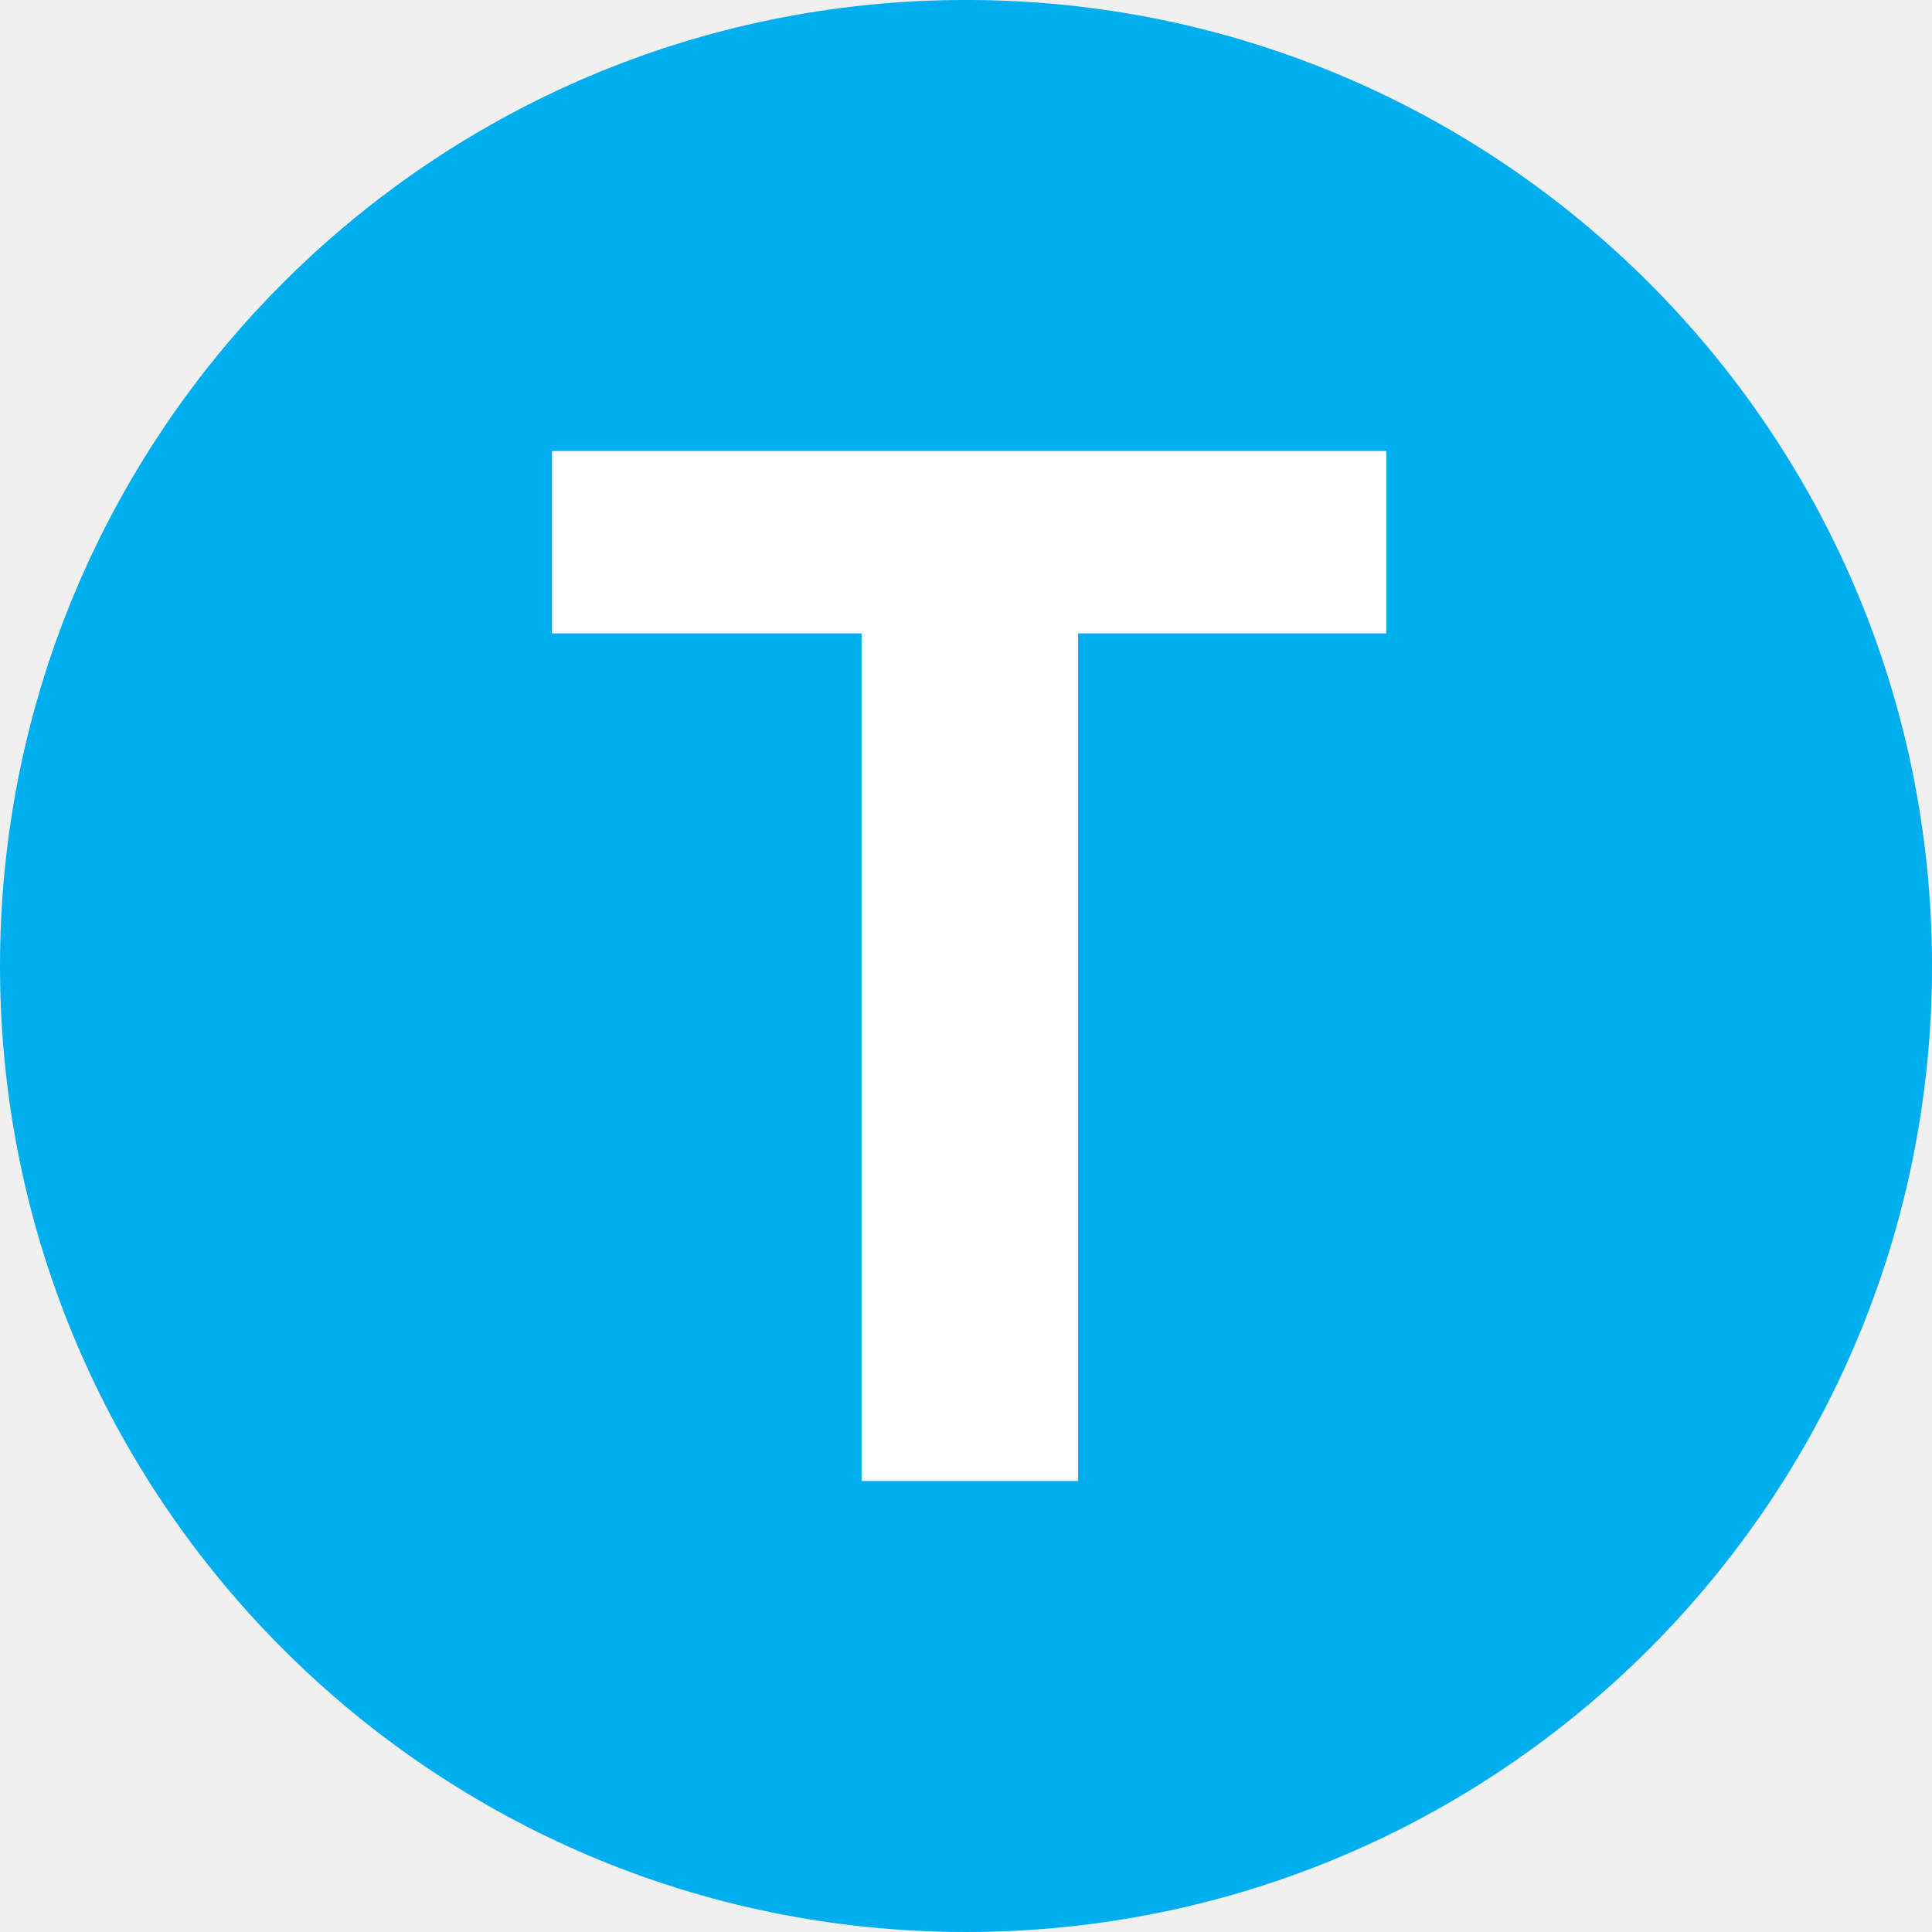
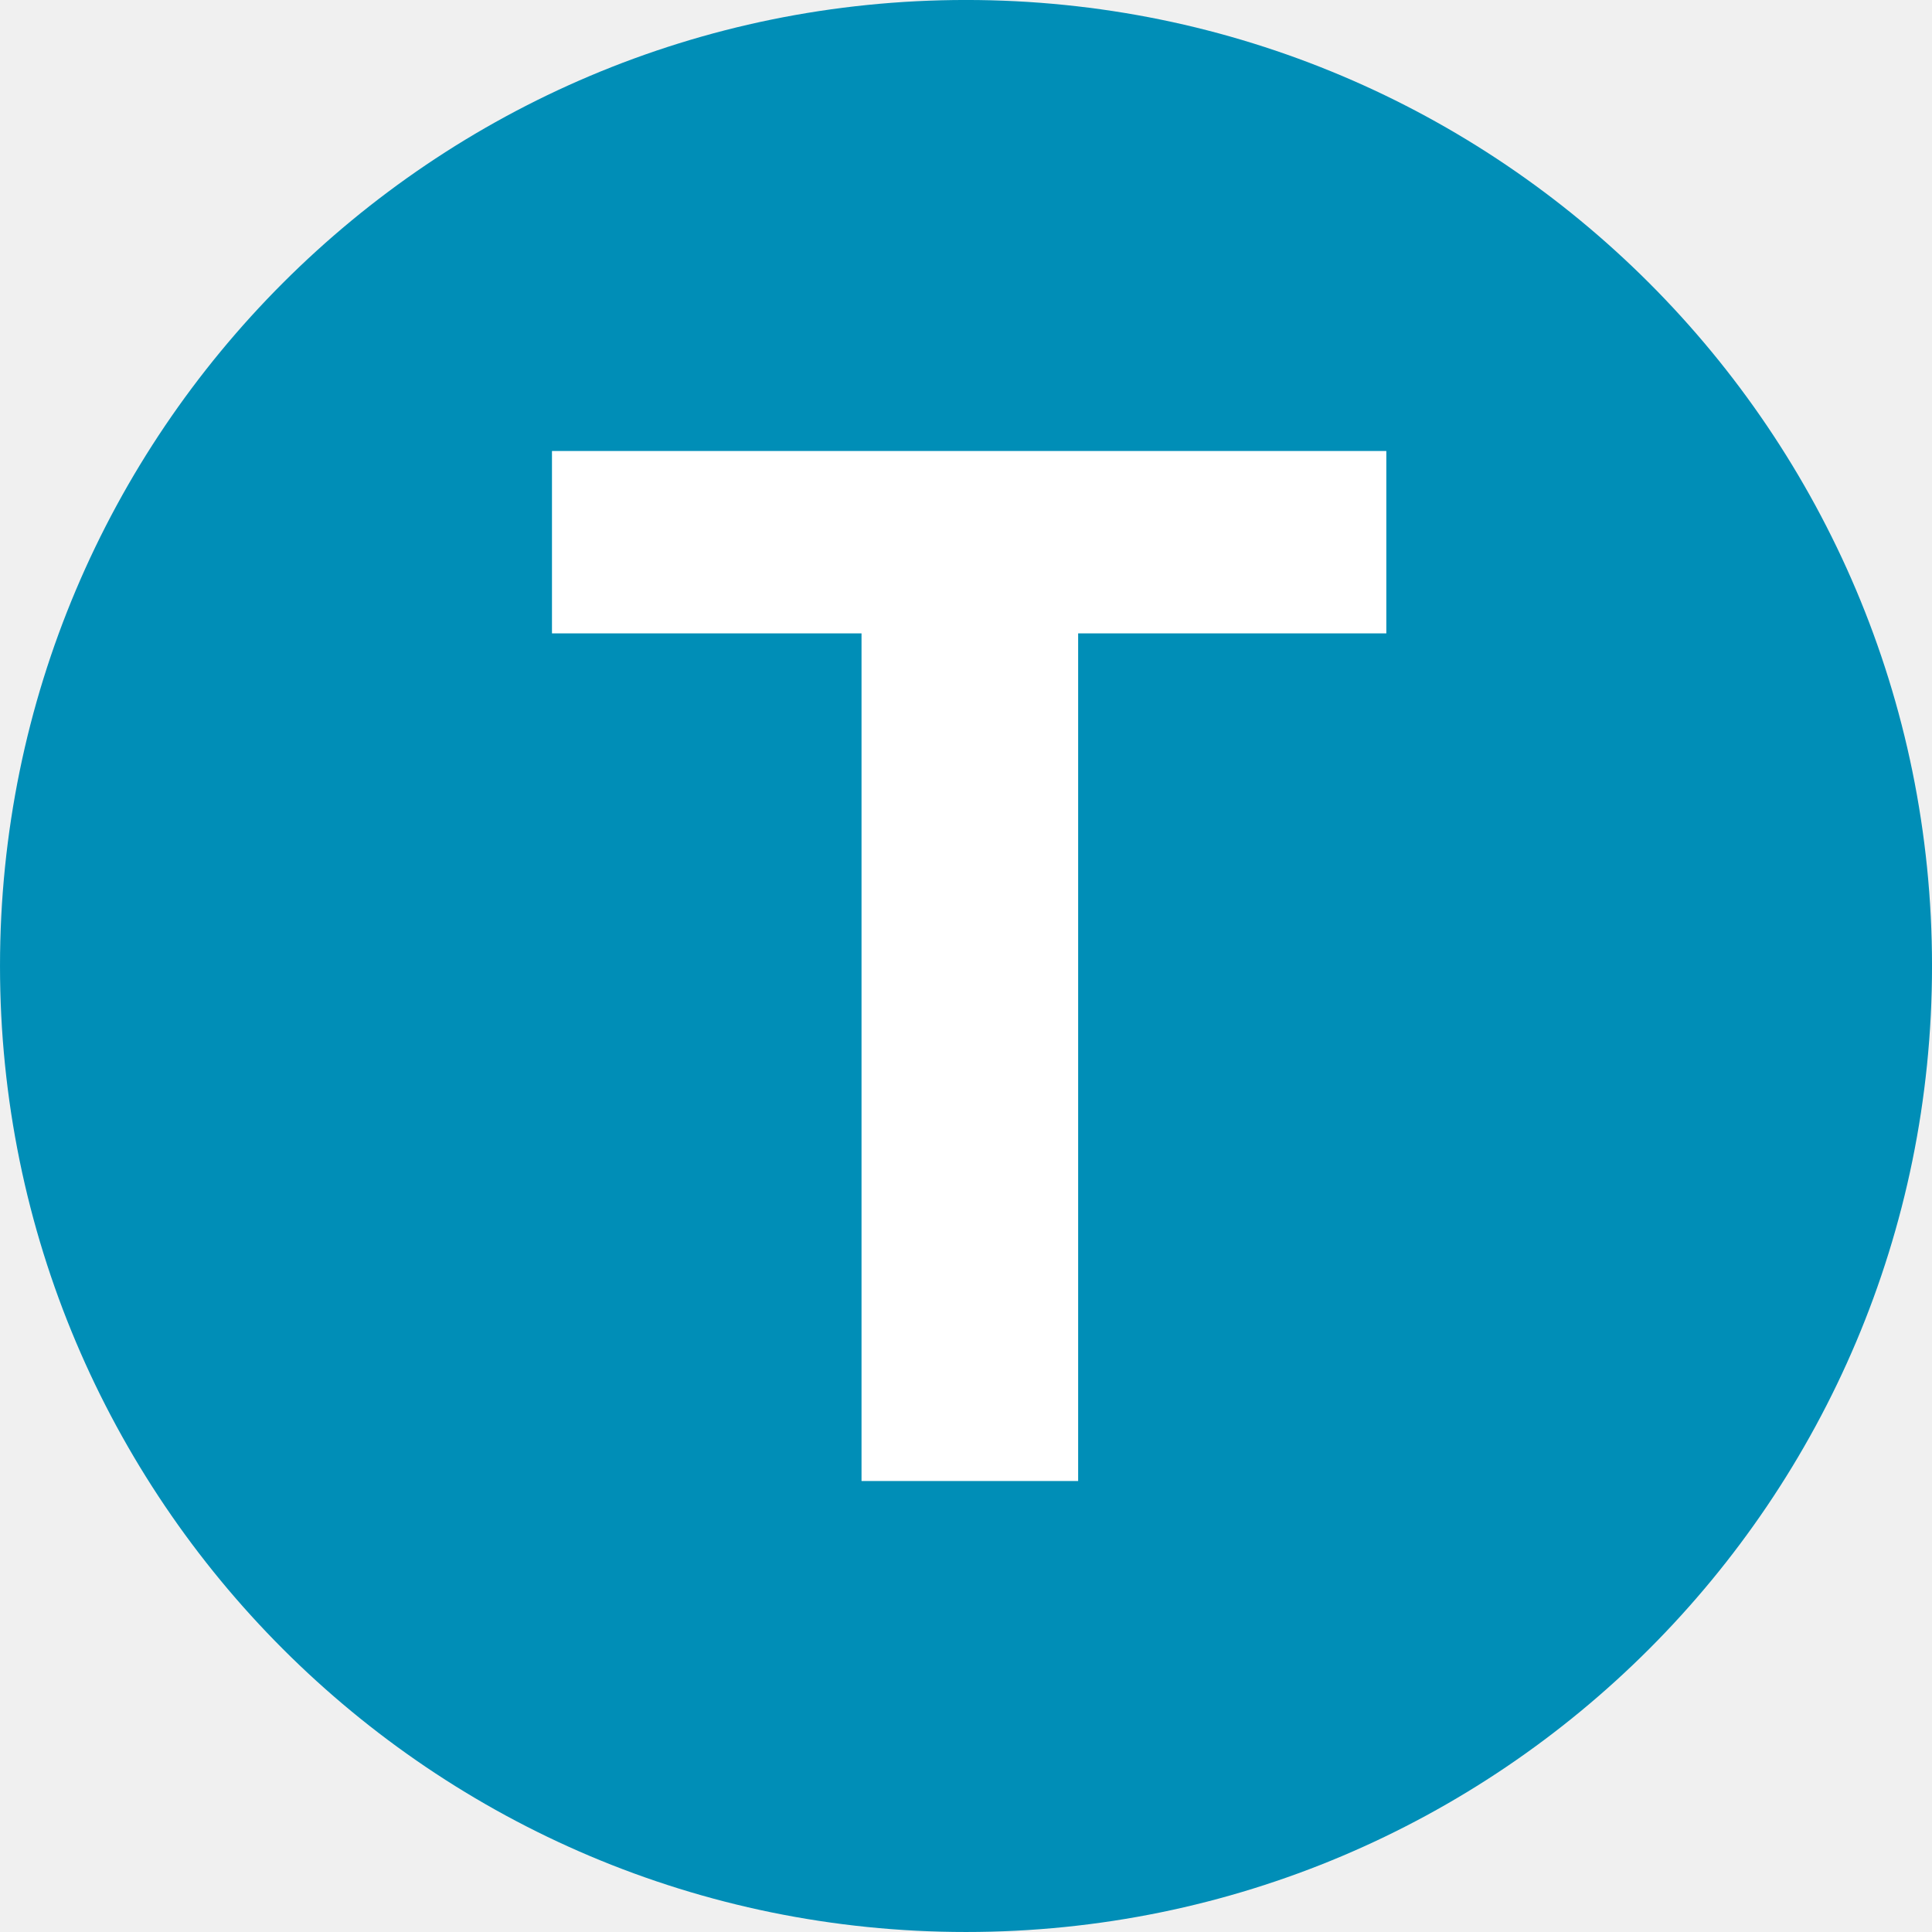
<svg xmlns="http://www.w3.org/2000/svg" xml:space="preserve" style="fill-rule:evenodd;clip-rule:evenodd;stroke-linejoin:round;stroke-miterlimit:1.414" viewBox="0 0 90 90">
-   <circle cx="49.347" cy="50.033" r="43.995" style="fill:#00aeef" transform="translate(-5.474 -6.177)scale(1.02285)" />
+   <circle cx="49.347" cy="50.033" r="43.995" style="fill:#008eb7" transform="translate(-5.474 -6.177)scale(1.02285)" />
  <path d="M37.6-10.655v6.7H26.278v31.14H18.32v-31.14H6.948v-6.7z" style="fill:#fff;fill-rule:nonzero" transform="translate(16.903 34.52)scale(1.26802)" />
</svg>
